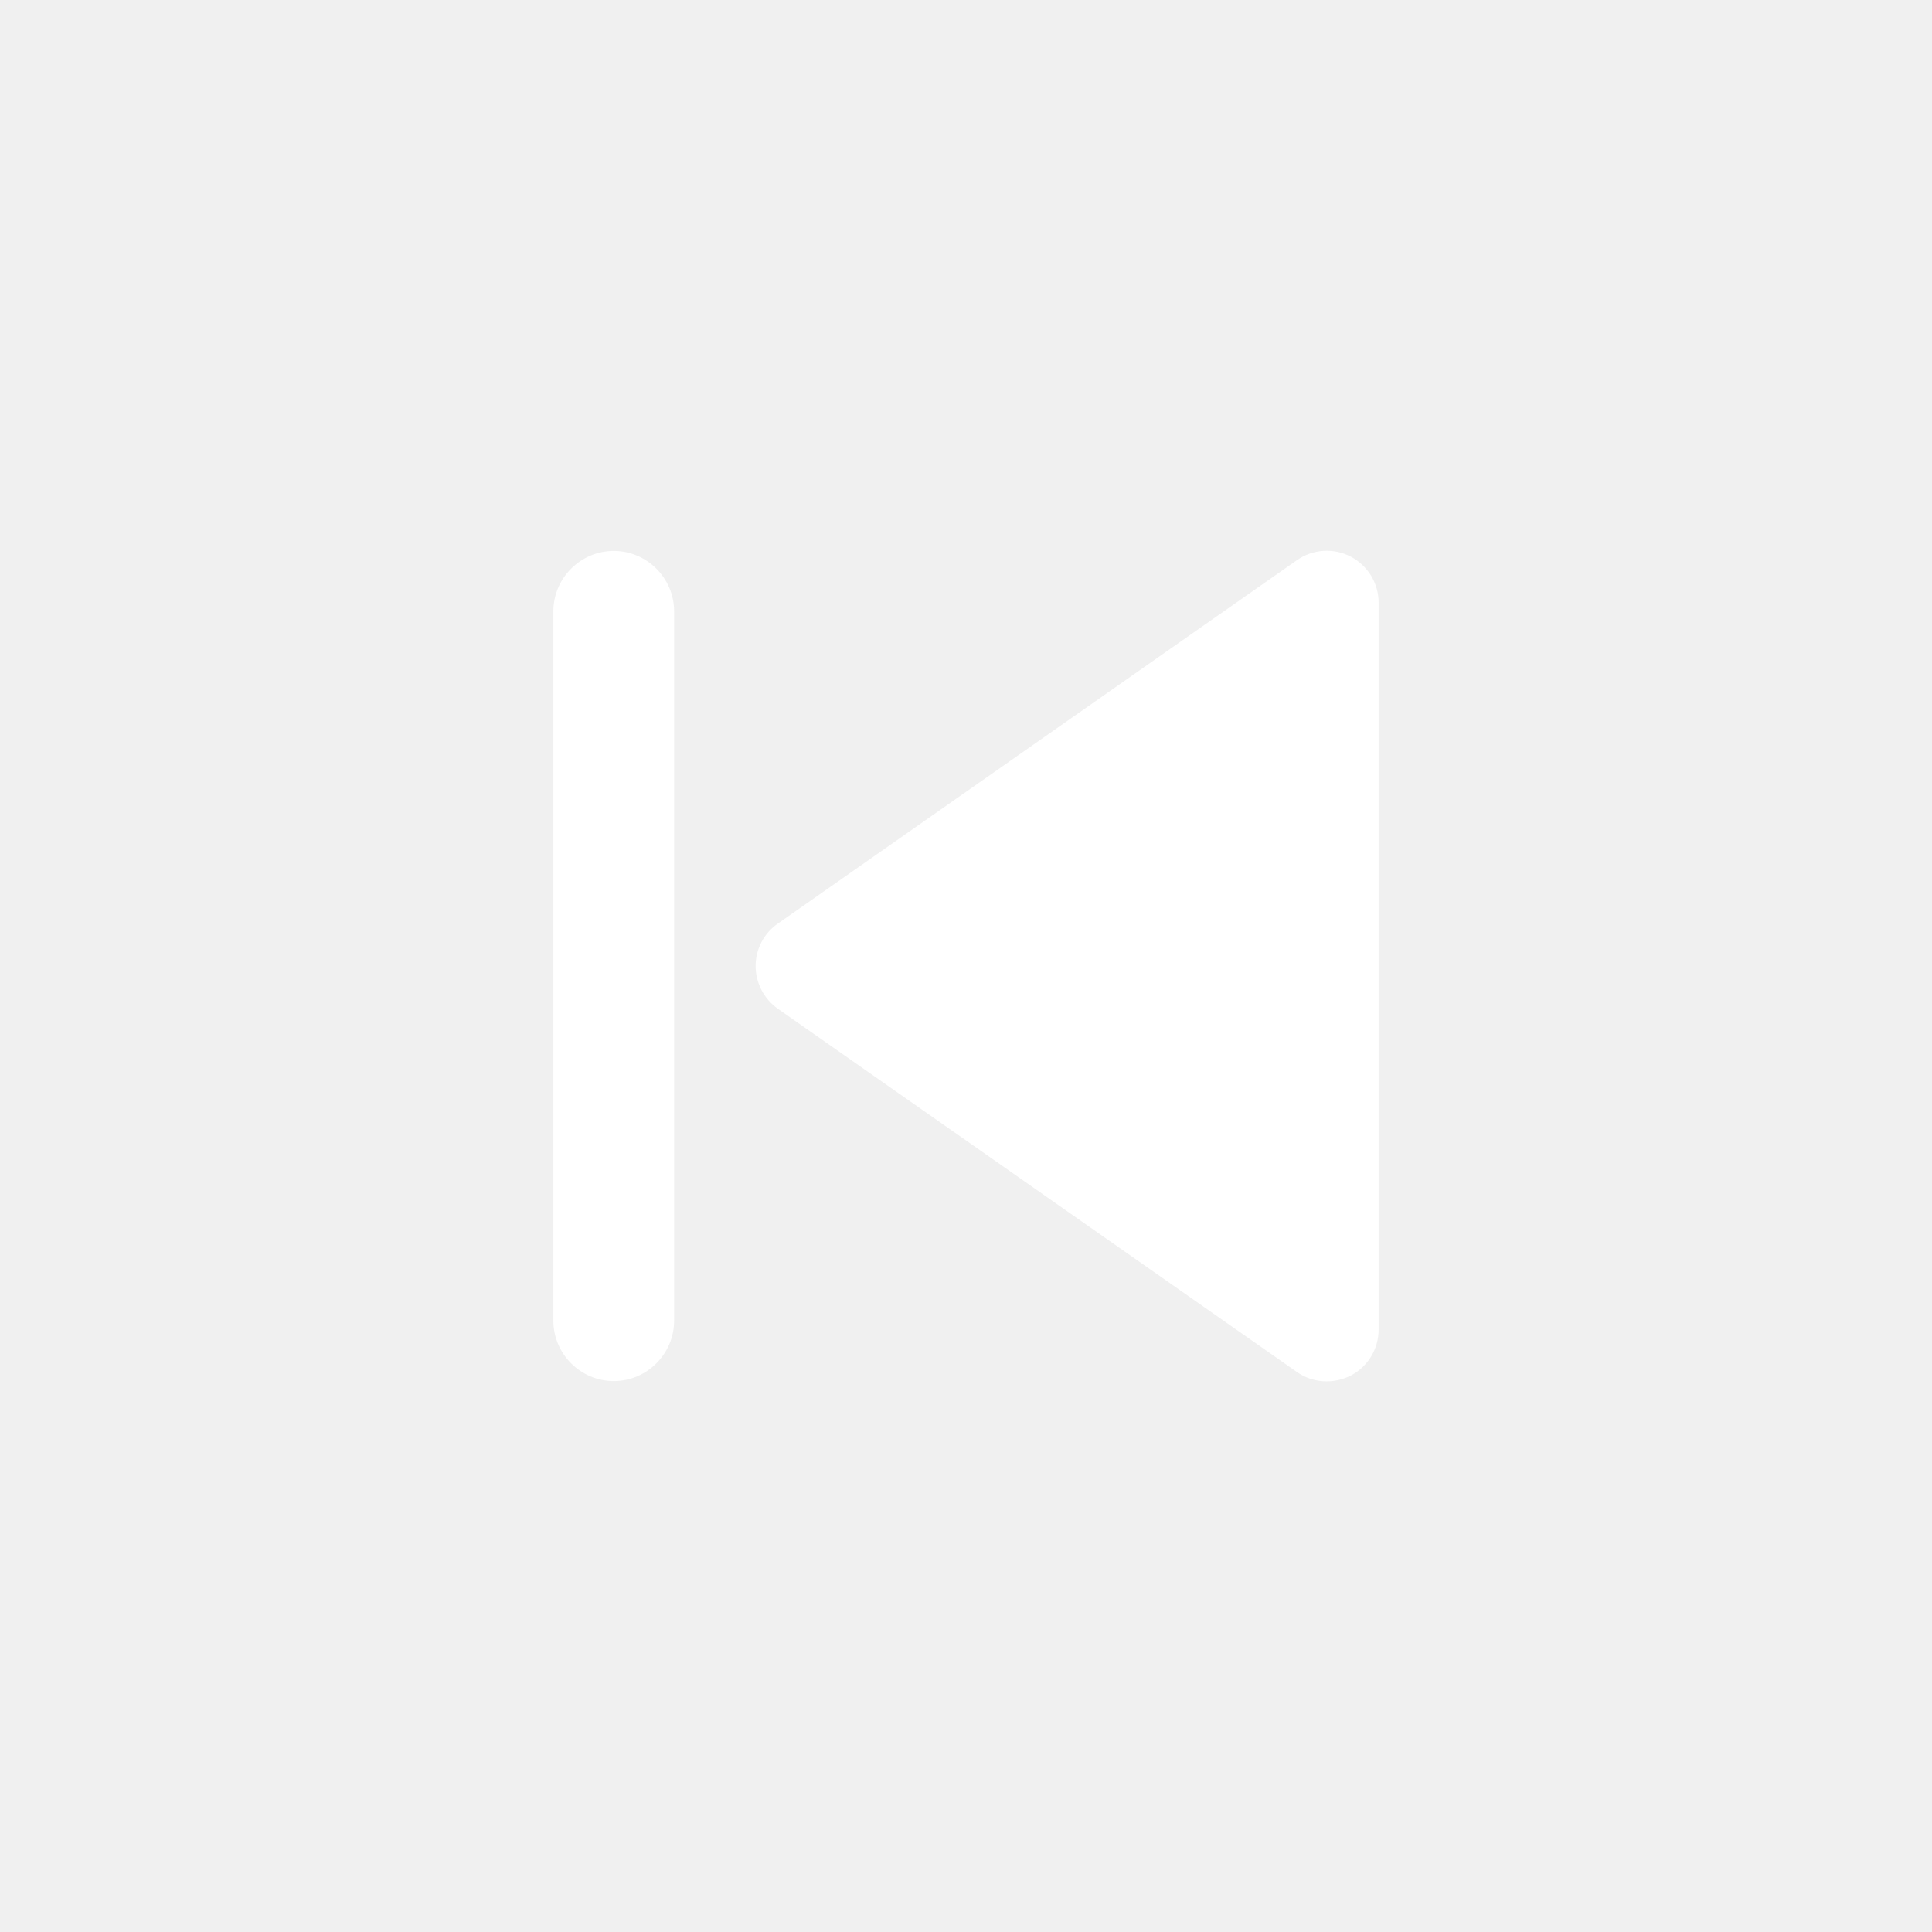
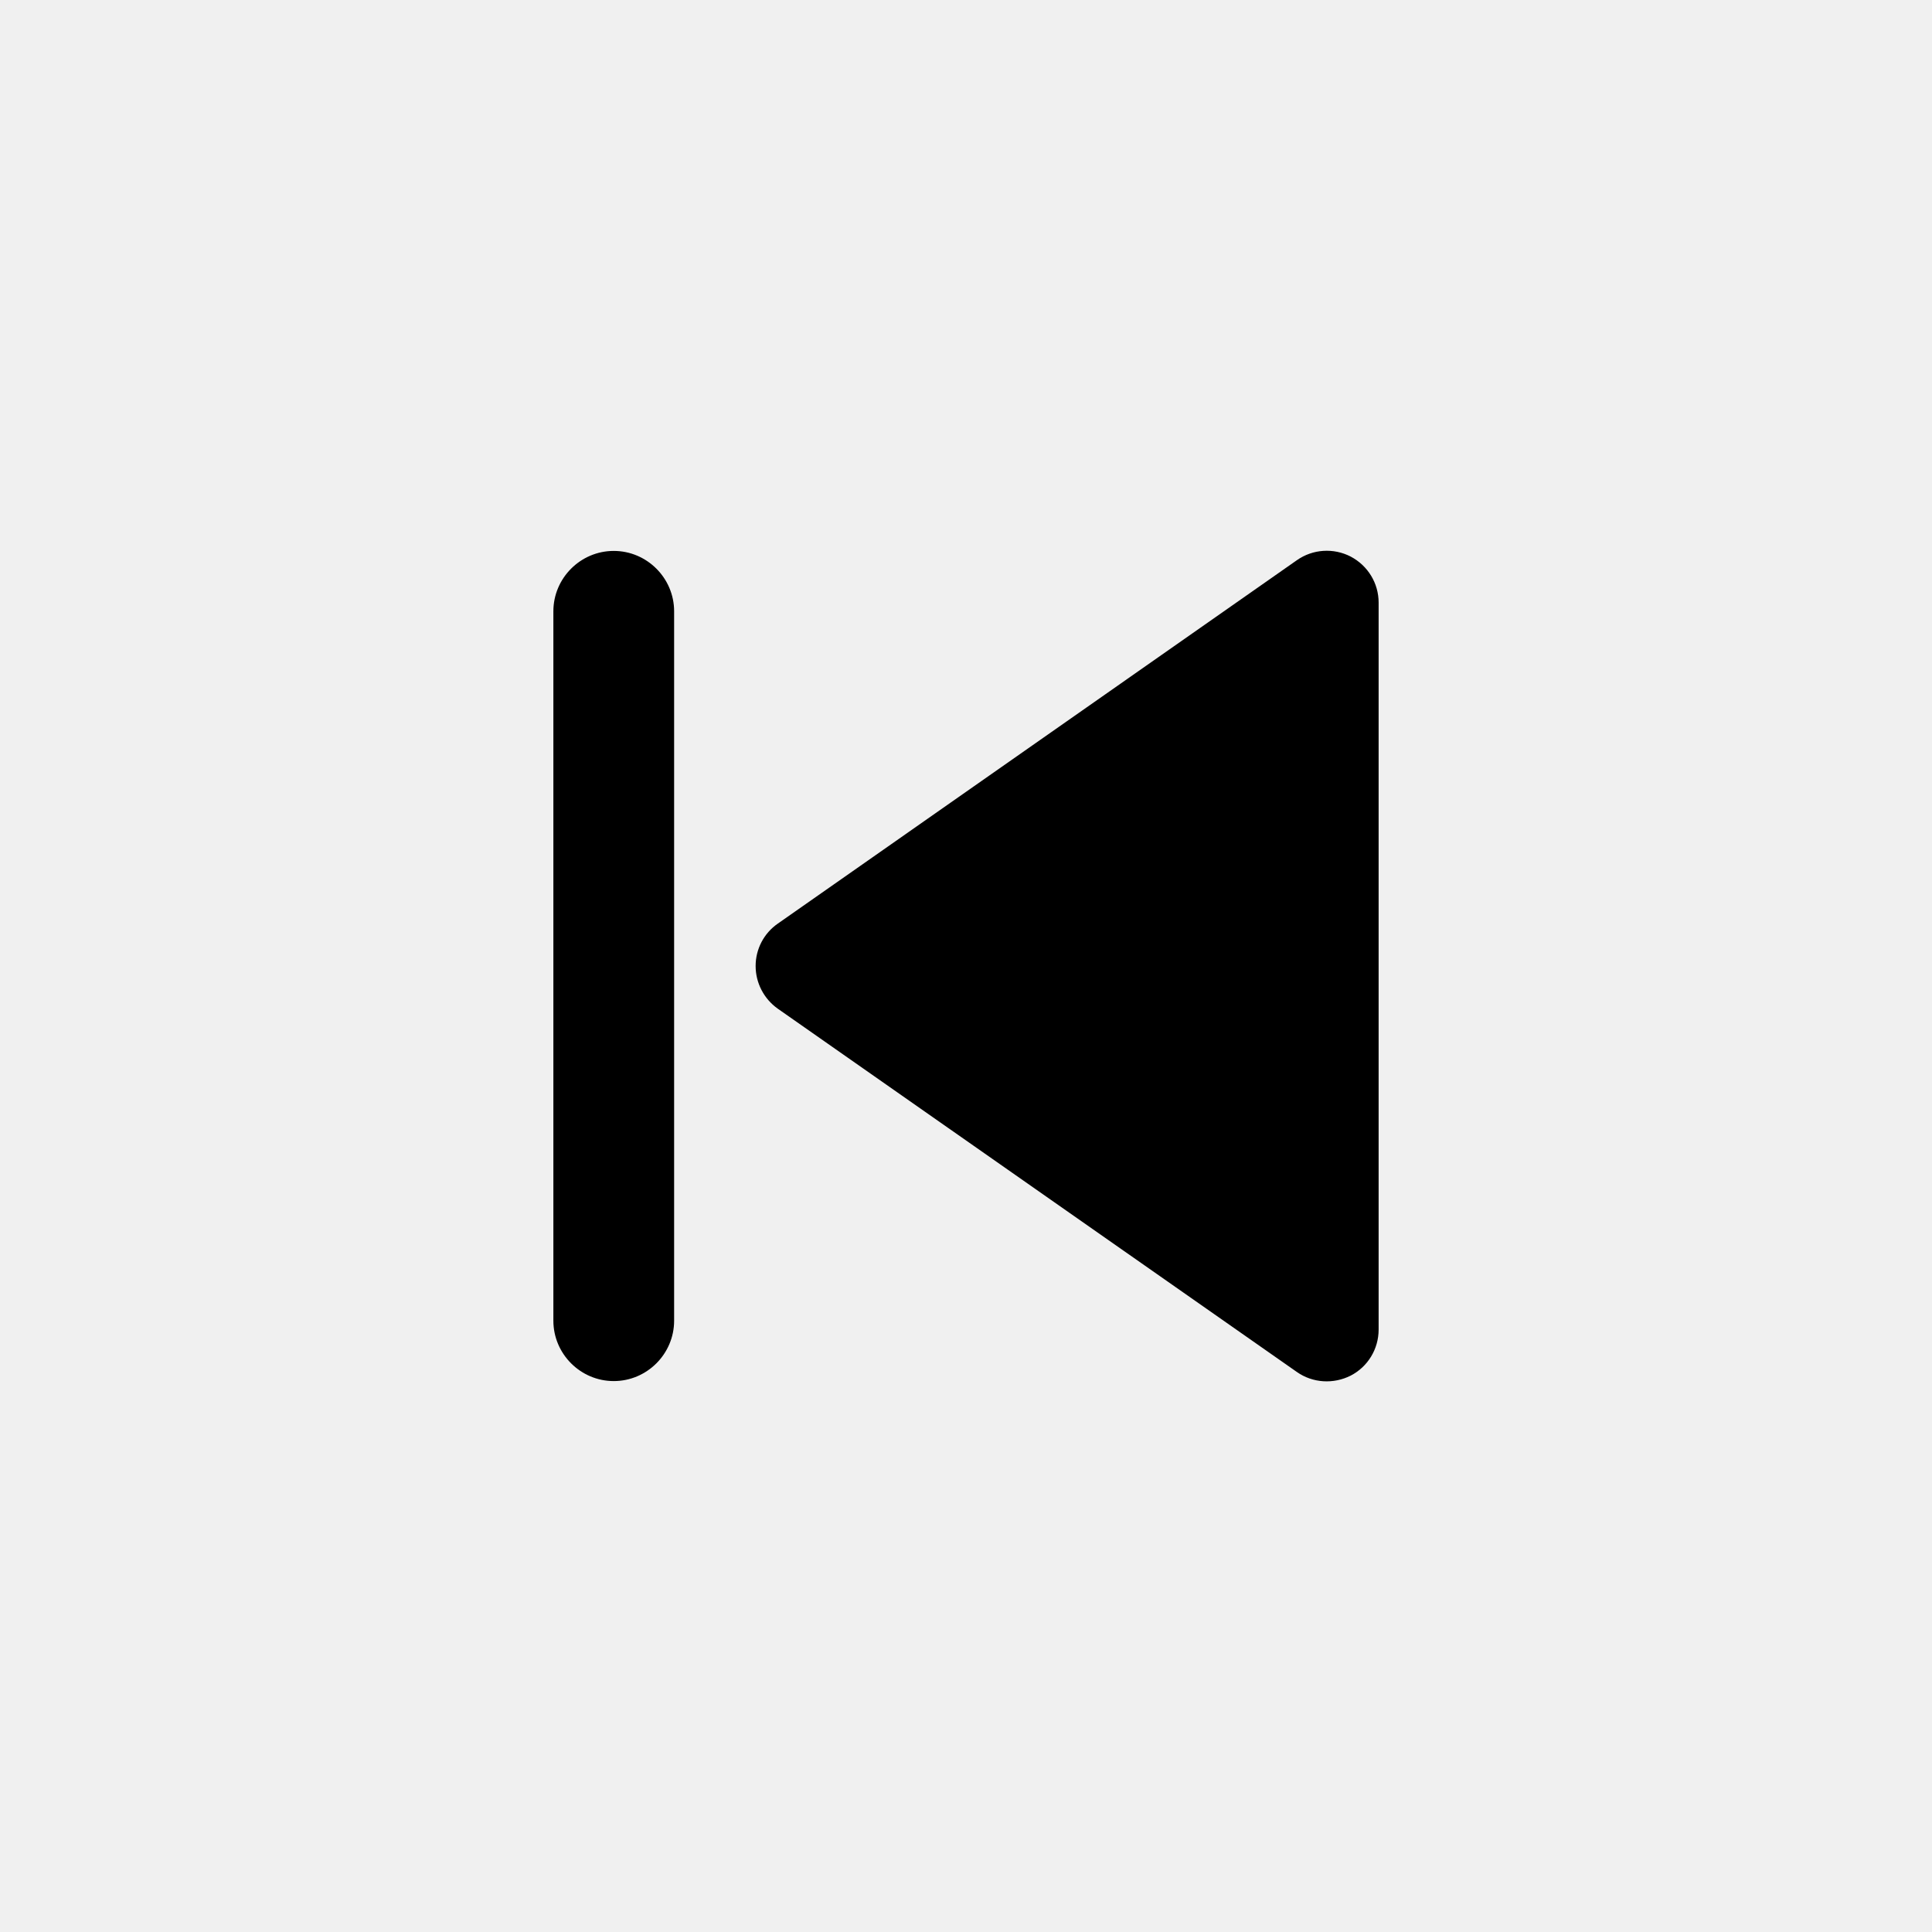
<svg xmlns="http://www.w3.org/2000/svg" t="1768986942610" class="icon" viewBox="0 0 1024 1024" version="1.1" p-id="20416" width="256" height="256">
-   <path d="M357.3 324v376c0 17.6-14.4 32-32 32s-32-14.4-32-32V324c0-17.6 14.4-32 32-32s32 14.4 32 32zM400.5 512c0 9 4.4 17.4 11.7 22.6l275.2 192.6c8.4 5.9 19.4 6.5 28.5 1.9 9.1-4.7 14.8-14.1 14.8-24.4V319.4c0-10.3-5.7-19.6-14.8-24.4-9.1-4.7-20.1-4-28.5 1.9L412.3 489.5a27.29 27.29 0 0 0-11.8 22.5z" fill="#fff" p-id="20417" data-spm-anchor-id="a313x.search_index.0.i15.f0583a81jISok3" class="selected" />
+   <path d="M357.3 324v376c0 17.6-14.4 32-32 32s-32-14.4-32-32V324c0-17.6 14.4-32 32-32s32 14.4 32 32zM400.5 512c0 9 4.4 17.4 11.7 22.6l275.2 192.6c8.4 5.9 19.4 6.5 28.5 1.9 9.1-4.7 14.8-14.1 14.8-24.4V319.4c0-10.3-5.7-19.6-14.8-24.4-9.1-4.7-20.1-4-28.5 1.9L412.3 489.5a27.29 27.29 0 0 0-11.8 22.5z" fill="#000" p-id="20417" data-spm-anchor-id="a313x.search_index.0.i15.f0583a81jISok3" class="selected" />
</svg>
